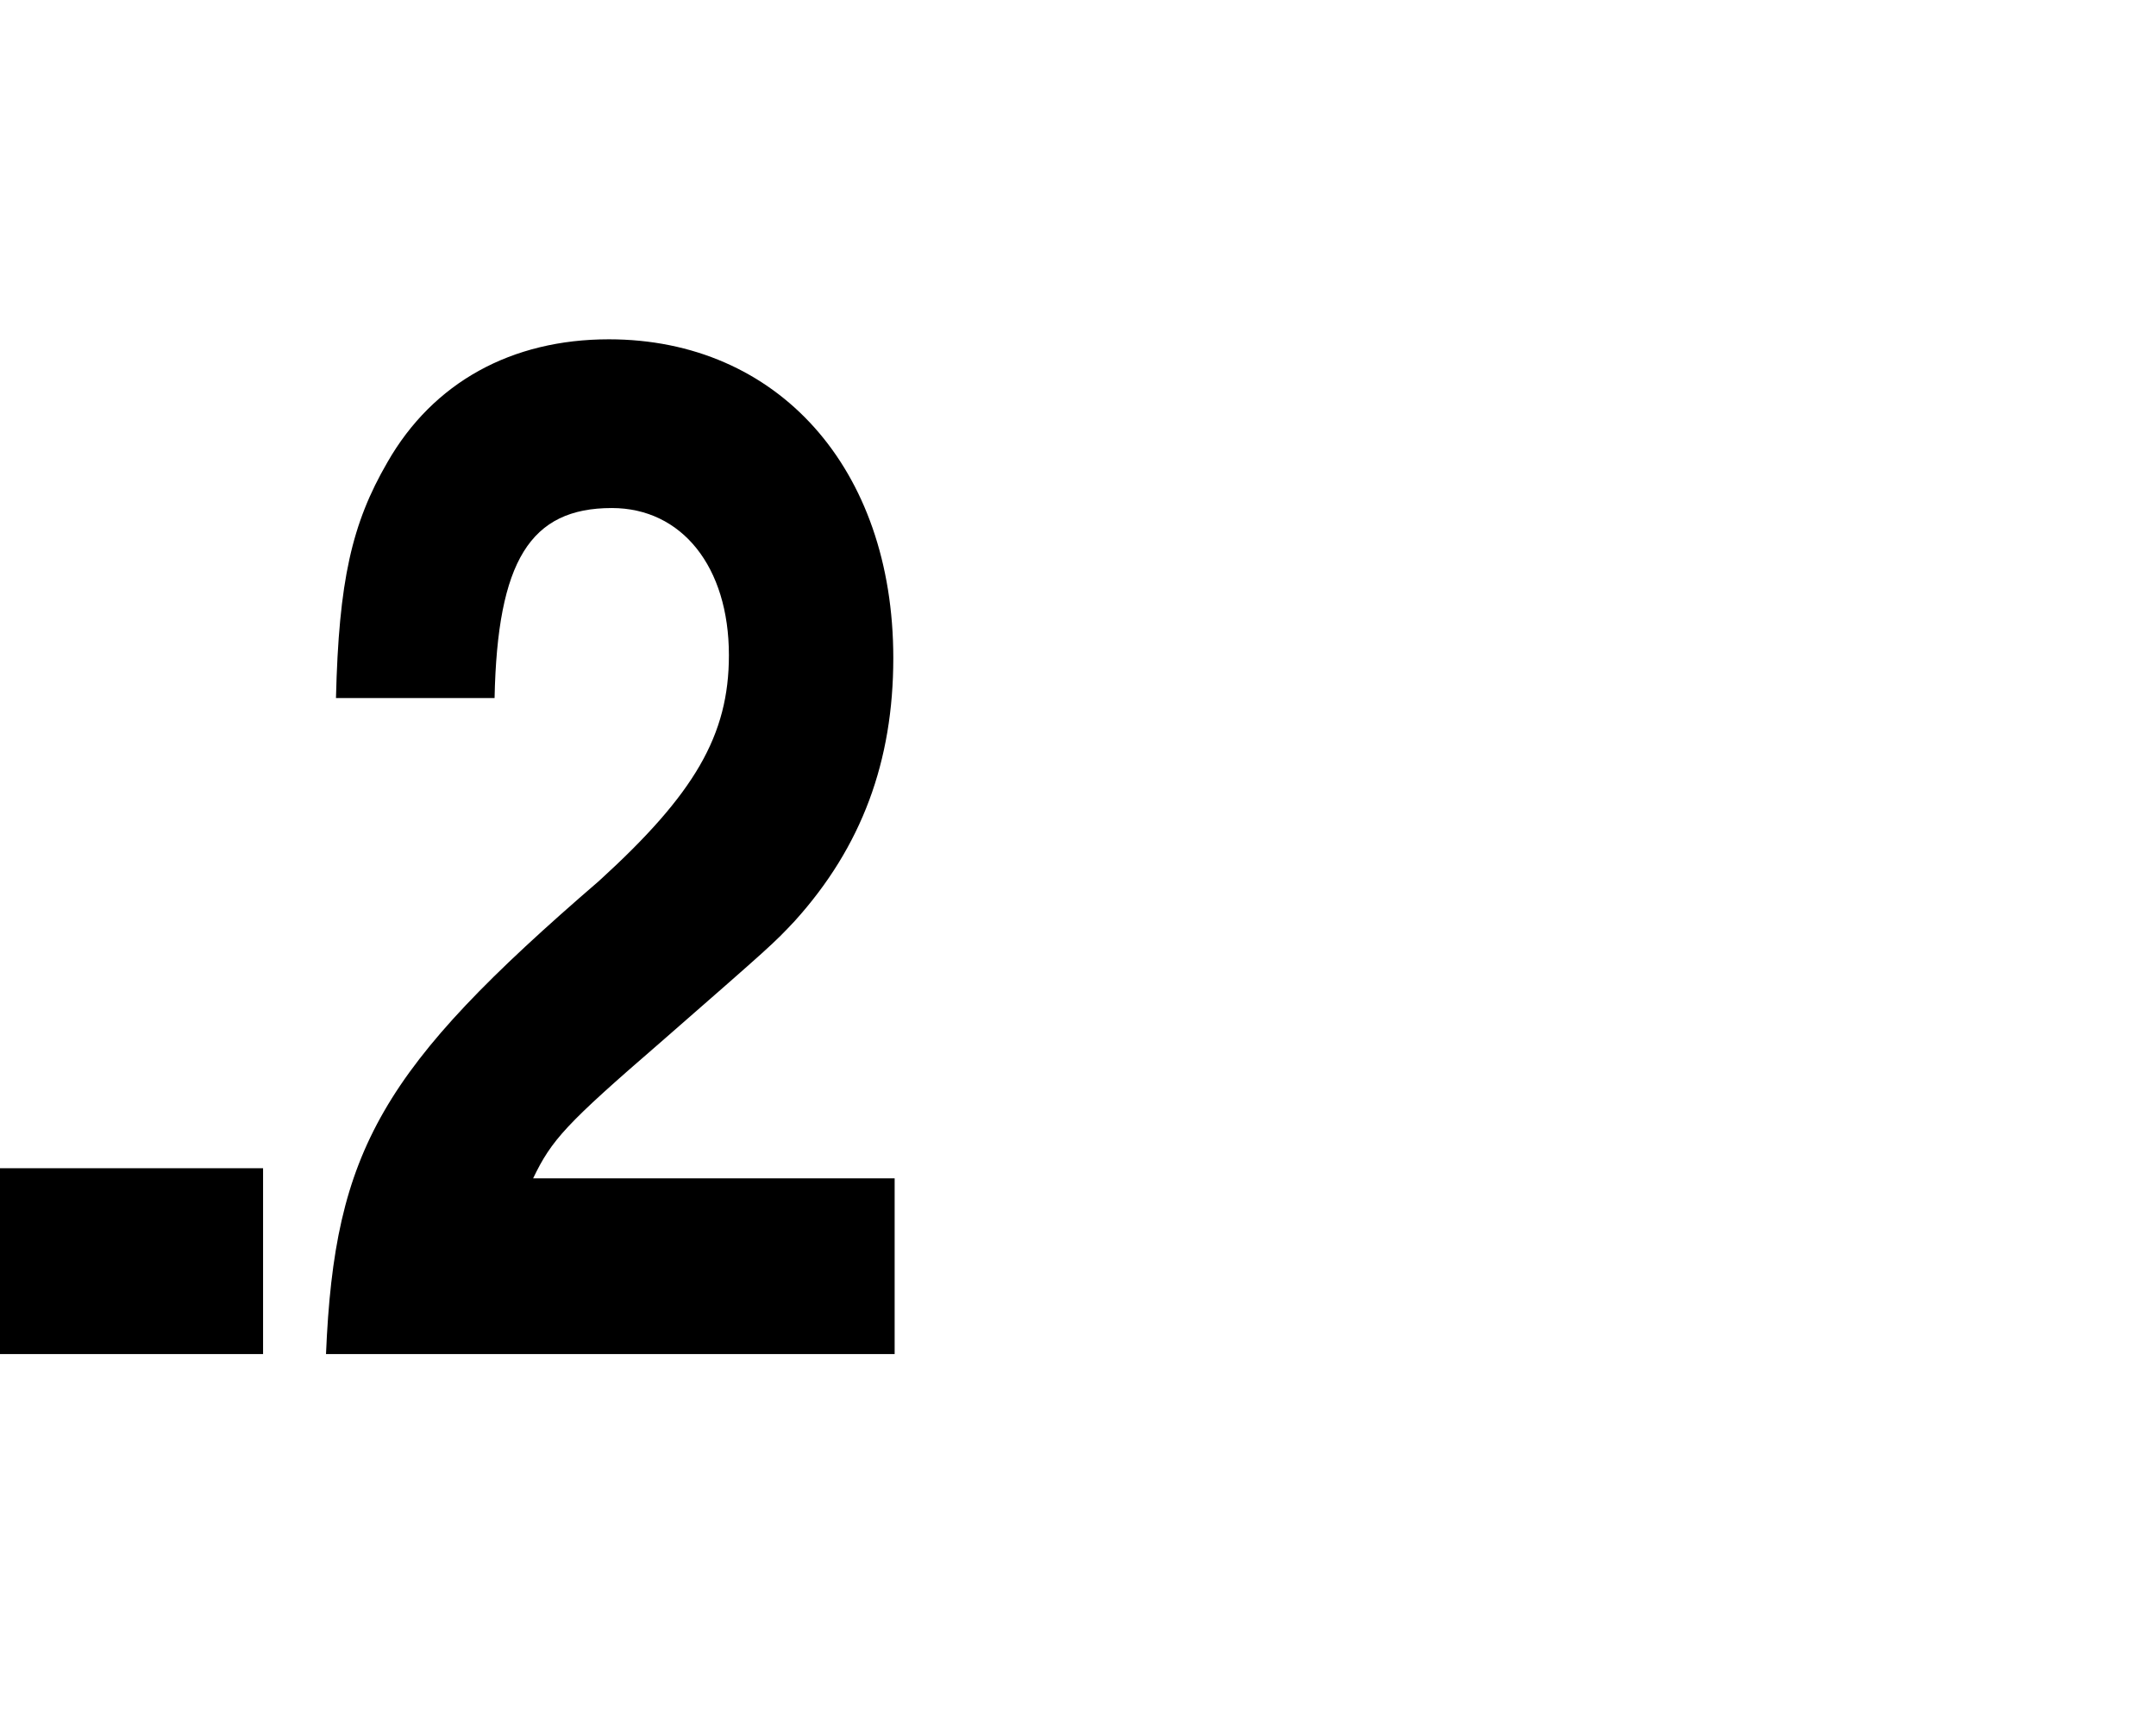
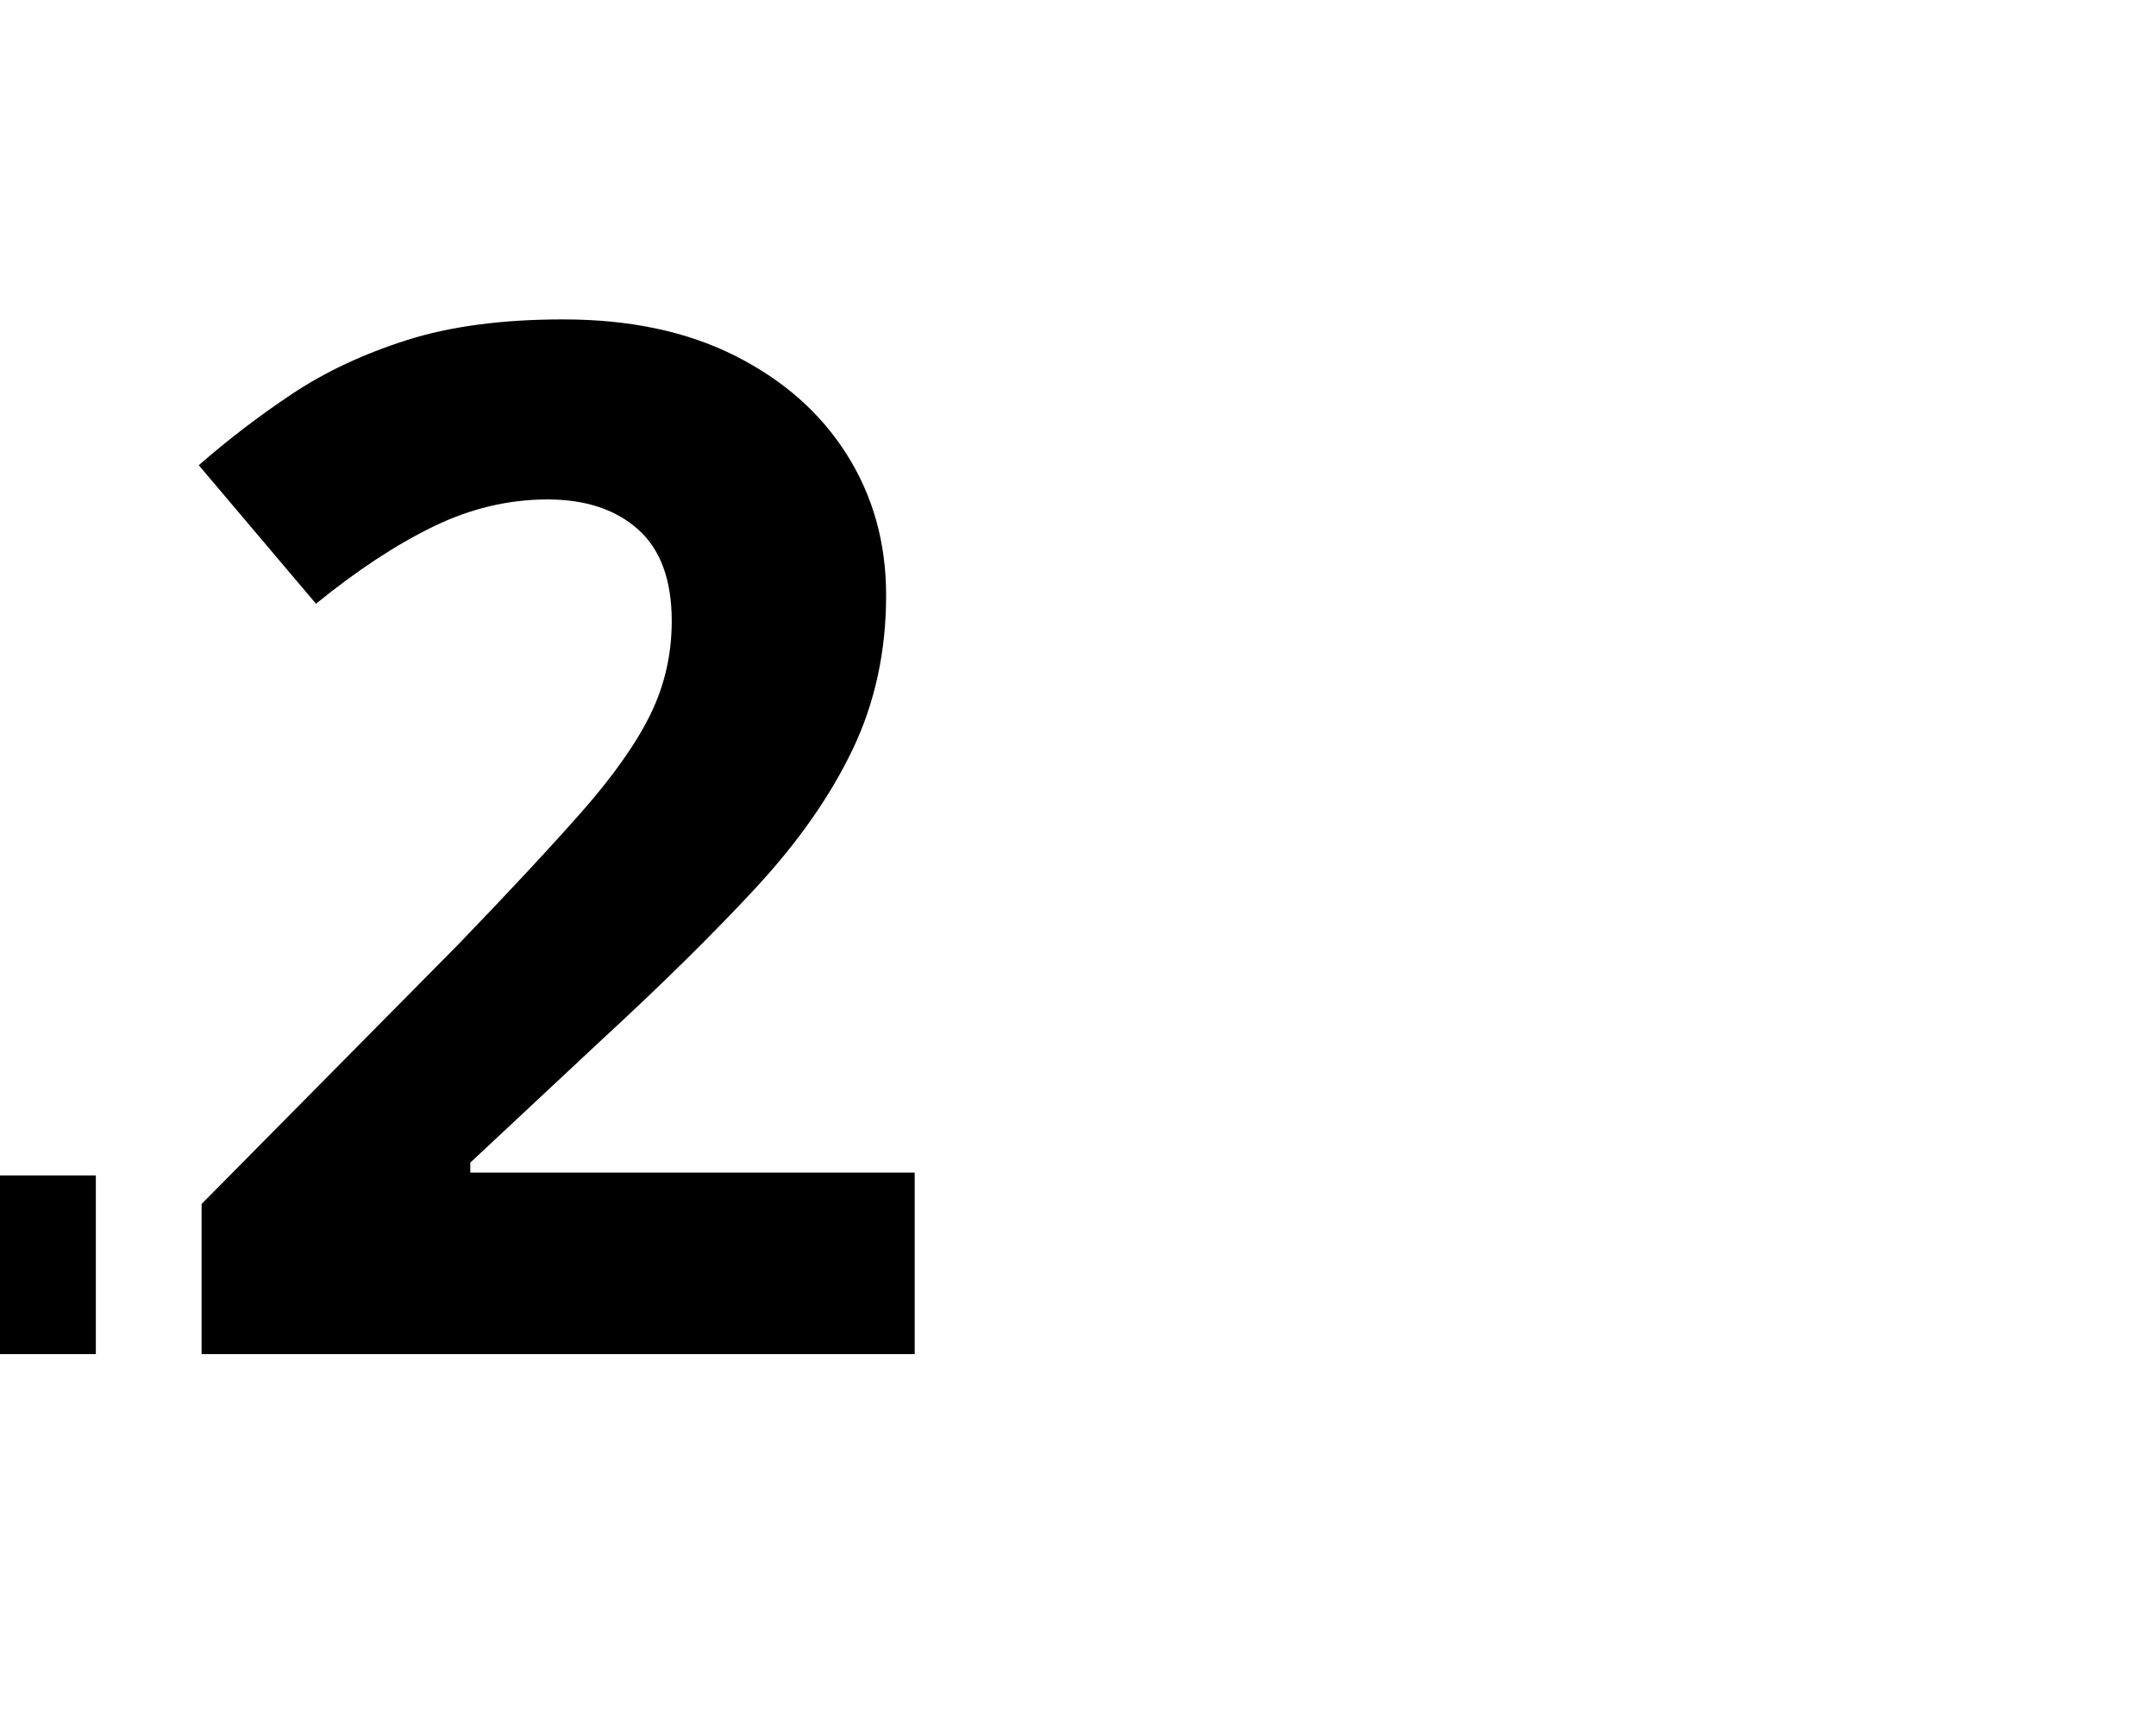
<svg xmlns="http://www.w3.org/2000/svg" version="1.1" id="Layer_1" x="0px" y="0px" viewBox="0 0 250 200" xml:space="preserve" width="250" height="200">
  <defs id="defs13" />
  <style type="text/css" id="style3">
	.st0{font-family:"Arial Black", "Arial Bold", Gadget, sans-serif;}
	.st1{font-size:118.401px;}
	
		.st2{fill-rule:evenodd;clip-rule:evenodd;fill:none;stroke:#000000;stroke-width:18.986;stroke-linecap:round;stroke-miterlimit:10;}
</style>
  <flowRoot xml:space="preserve" id="flowRoot3336" style="font-style:normal;font-variant:normal;font-weight:900;font-stretch:normal;line-height:0.01%;font-family:Arial;-inkscape-font-specification:'Arial, Heavy';text-align:center;letter-spacing:0px;word-spacing:0px;writing-mode:lr-tb;text-anchor:middle;fill:#000000;fill-opacity:1;stroke:none;stroke-width:1px;stroke-linecap:butt;stroke-linejoin:miter;stroke-opacity:1" transform="translate(-33.05788,-42.94868)">
    <flowRegion id="flowRegion3338">
      <rect id="rect3340" width="142.589" height="86.721" x="17.511" y="69.919" />
    </flowRegion>
    <flowPara id="flowPara3342" style="font-size:40px;line-height:1.25"> </flowPara>
  </flowRoot>
  <g transform="matrix(0.8315392,0,0,1.202589,-33.05788,-42.94868)" style="font-style:normal;font-variant:normal;font-weight:900;font-stretch:normal;font-size:134.801px;line-height:125%;font-family:Arial;-inkscape-font-specification:'Arial, Heavy';text-align:center;letter-spacing:0px;word-spacing:0px;writing-mode:lr-tb;text-anchor:middle;fill:#000000;fill-opacity:1;stroke:none;stroke-width:1px;stroke-linecap:butt;stroke-linejoin:miter;stroke-opacity:1" id="text3344">
-     <text xml:space="preserve" style="font-style:normal;font-variant:normal;font-weight:bold;font-stretch:condensed;font-size:165.702px;font-family:'Liberation Sans Narrow';-inkscape-font-specification:'Liberation Sans Narrow, Bold Condensed';font-variant-ligatures:normal;font-variant-position:super;font-variant-caps:normal;font-variant-numeric:normal;font-variant-east-asian:normal;text-align:center;text-anchor:middle;fill:#000000;stroke:none;stroke-width:0.248" x="158.098" y="199.949" id="text399" transform="scale(1.202589,0.8315392)">
-       <tspan id="tspan397" x="158.098" y="199.949" style="font-style:normal;font-variant:normal;font-weight:bold;font-stretch:condensed;font-size:165.702px;font-family:'Liberation Sans Narrow';-inkscape-font-specification:'Liberation Sans Narrow, Bold Condensed';font-variant-ligatures:normal;font-variant-caps:normal;font-variant-numeric:normal;font-variant-east-asian:normal;stroke-width:0.248">L2</tspan>
+     <text xml:space="preserve" style="font-style:normal;font-variant:normal;font-weight:bold;font-stretch:normal;font-size:165.702px;font-family:Aerial;-inkscape-font-specification:'Aerial, Bold';font-variant-ligatures:normal;font-variant-position:super;font-variant-caps:normal;font-variant-numeric:normal;font-variant-east-asian:normal;text-align:center;text-anchor:middle;fill:#000000;stroke:none;stroke-width:0.248" x="158.098" y="199.949" id="text399" transform="scale(1.202589,0.8315392)">
+       <tspan id="tspan397" x="158.098" y="199.949" style="font-style:normal;font-variant:normal;font-weight:bold;font-stretch:normal;font-size:165.702px;font-family:Aerial;-inkscape-font-specification:'Aerial, Bold';font-variant-ligatures:normal;font-variant-caps:normal;font-variant-numeric:normal;font-variant-east-asian:normal;stroke-width:0.248">L2</tspan>
    </text>
  </g>
</svg>
